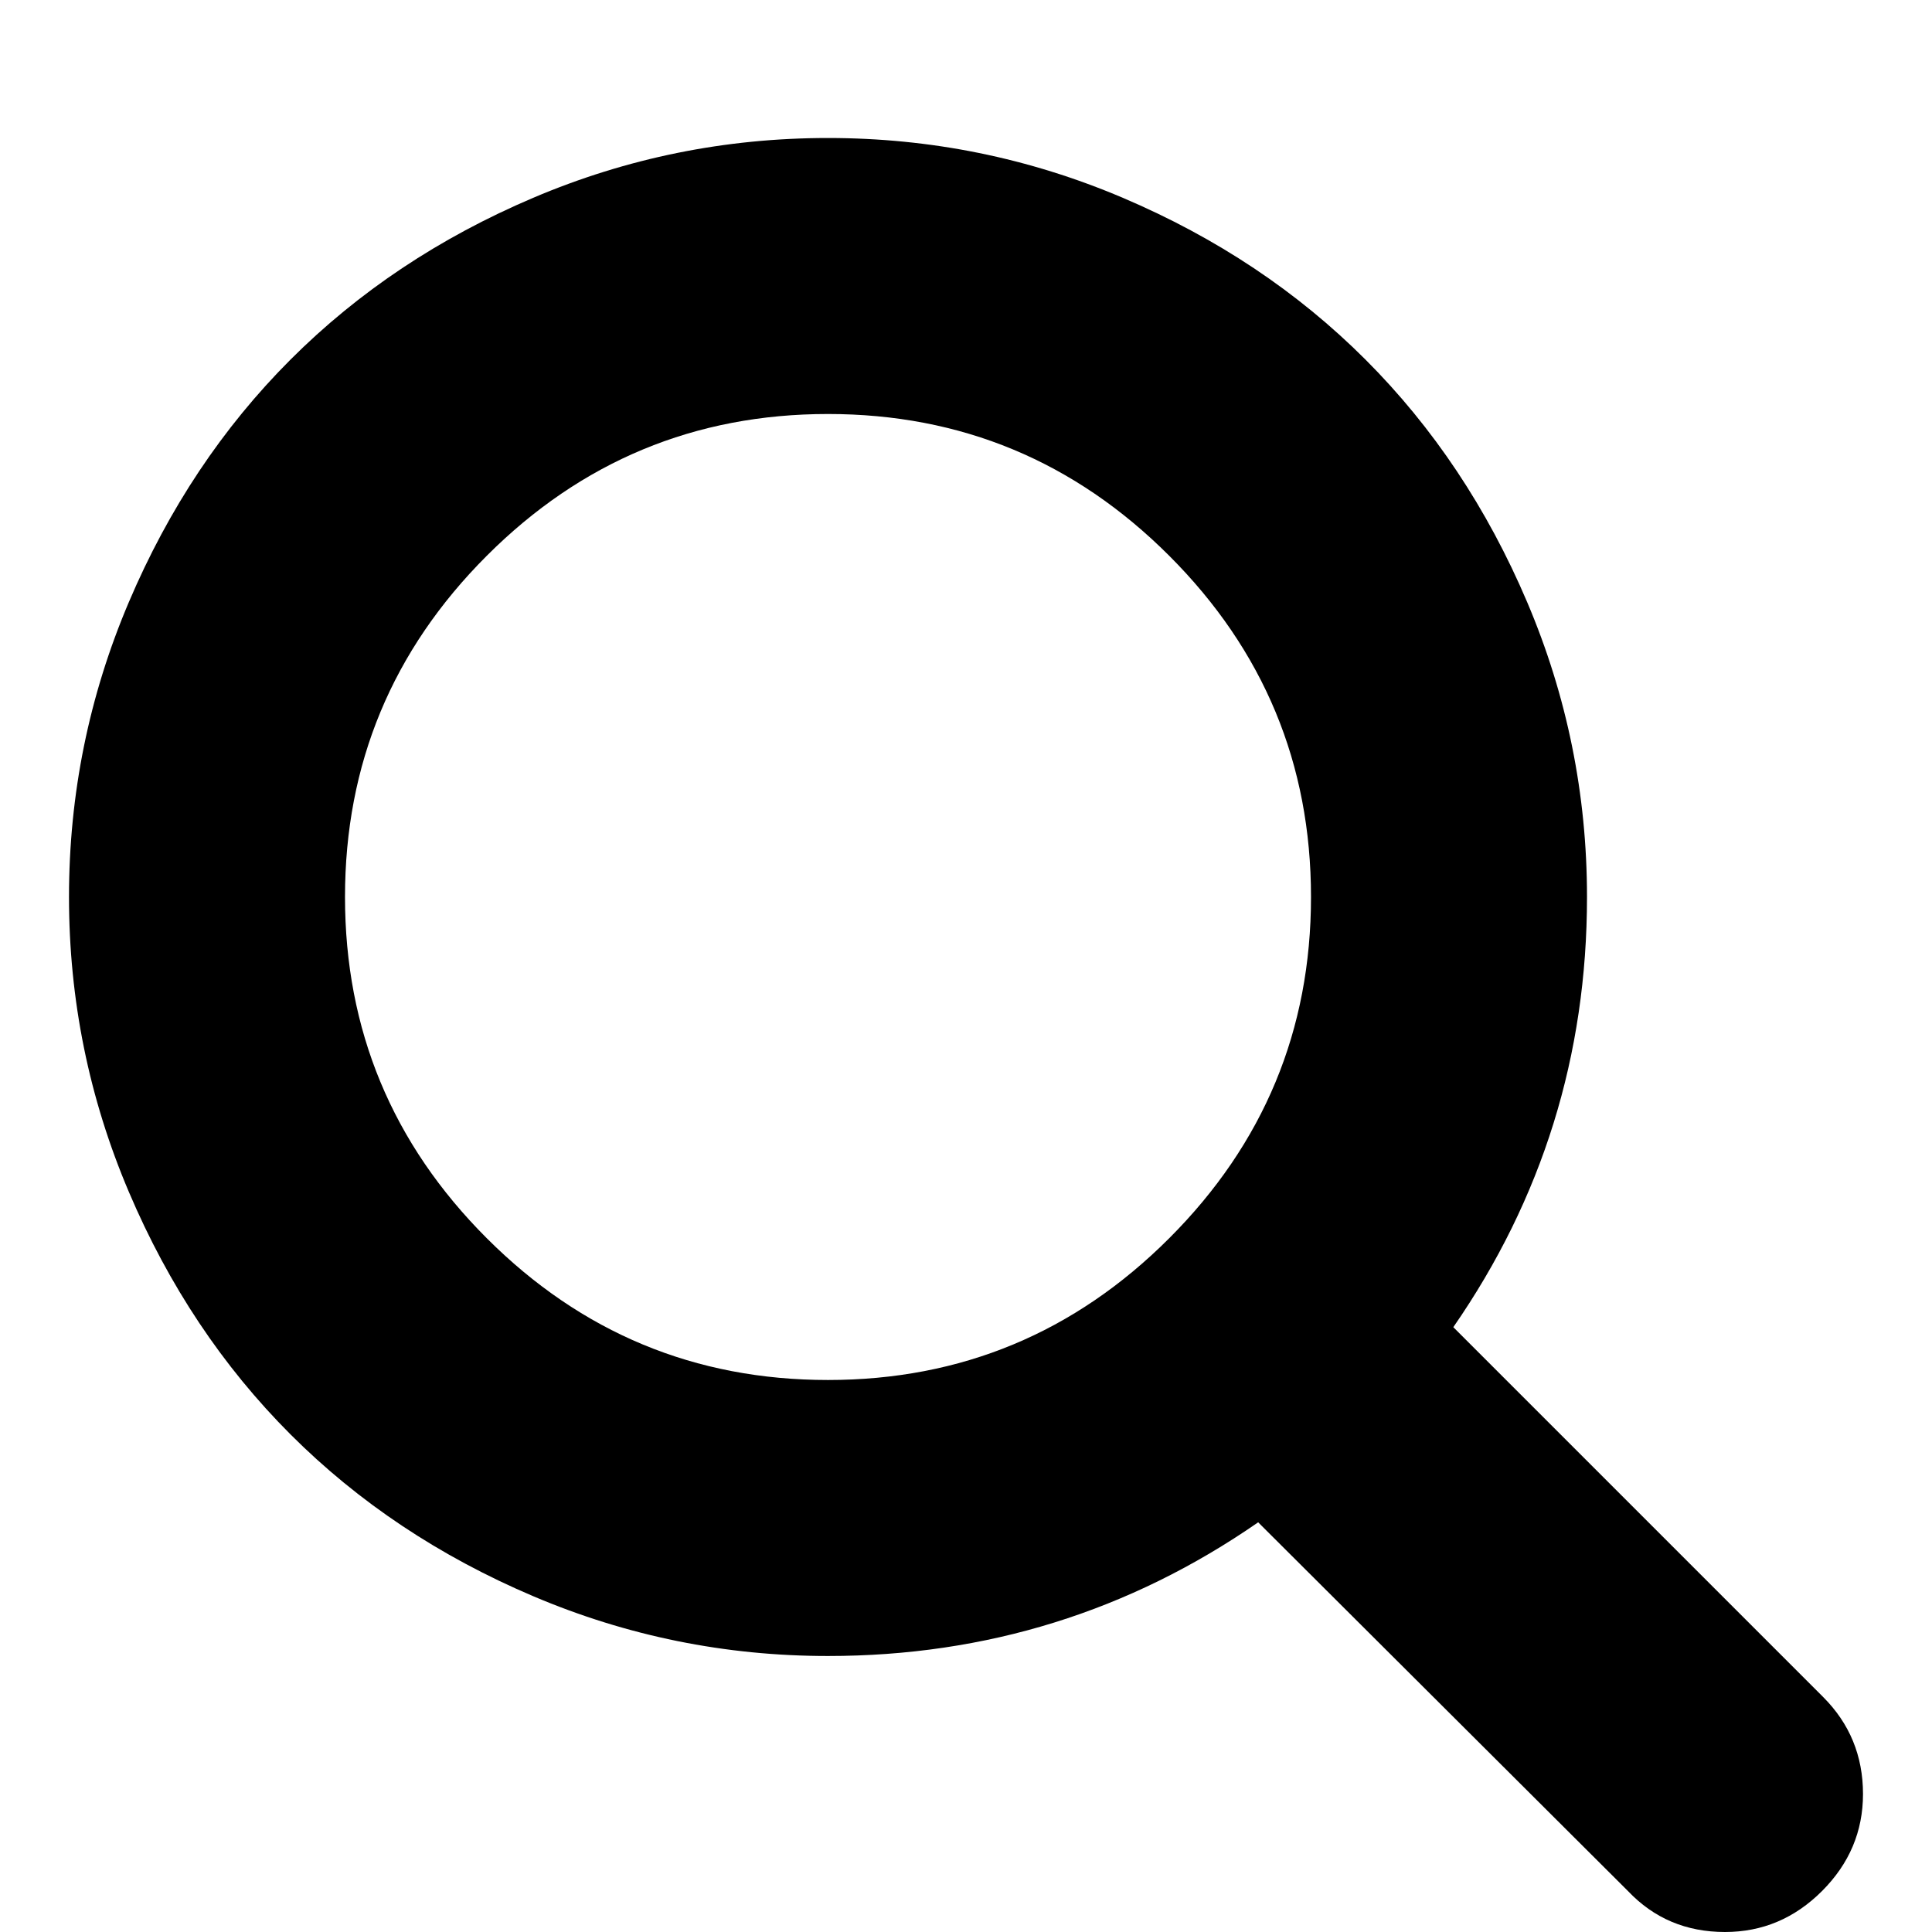
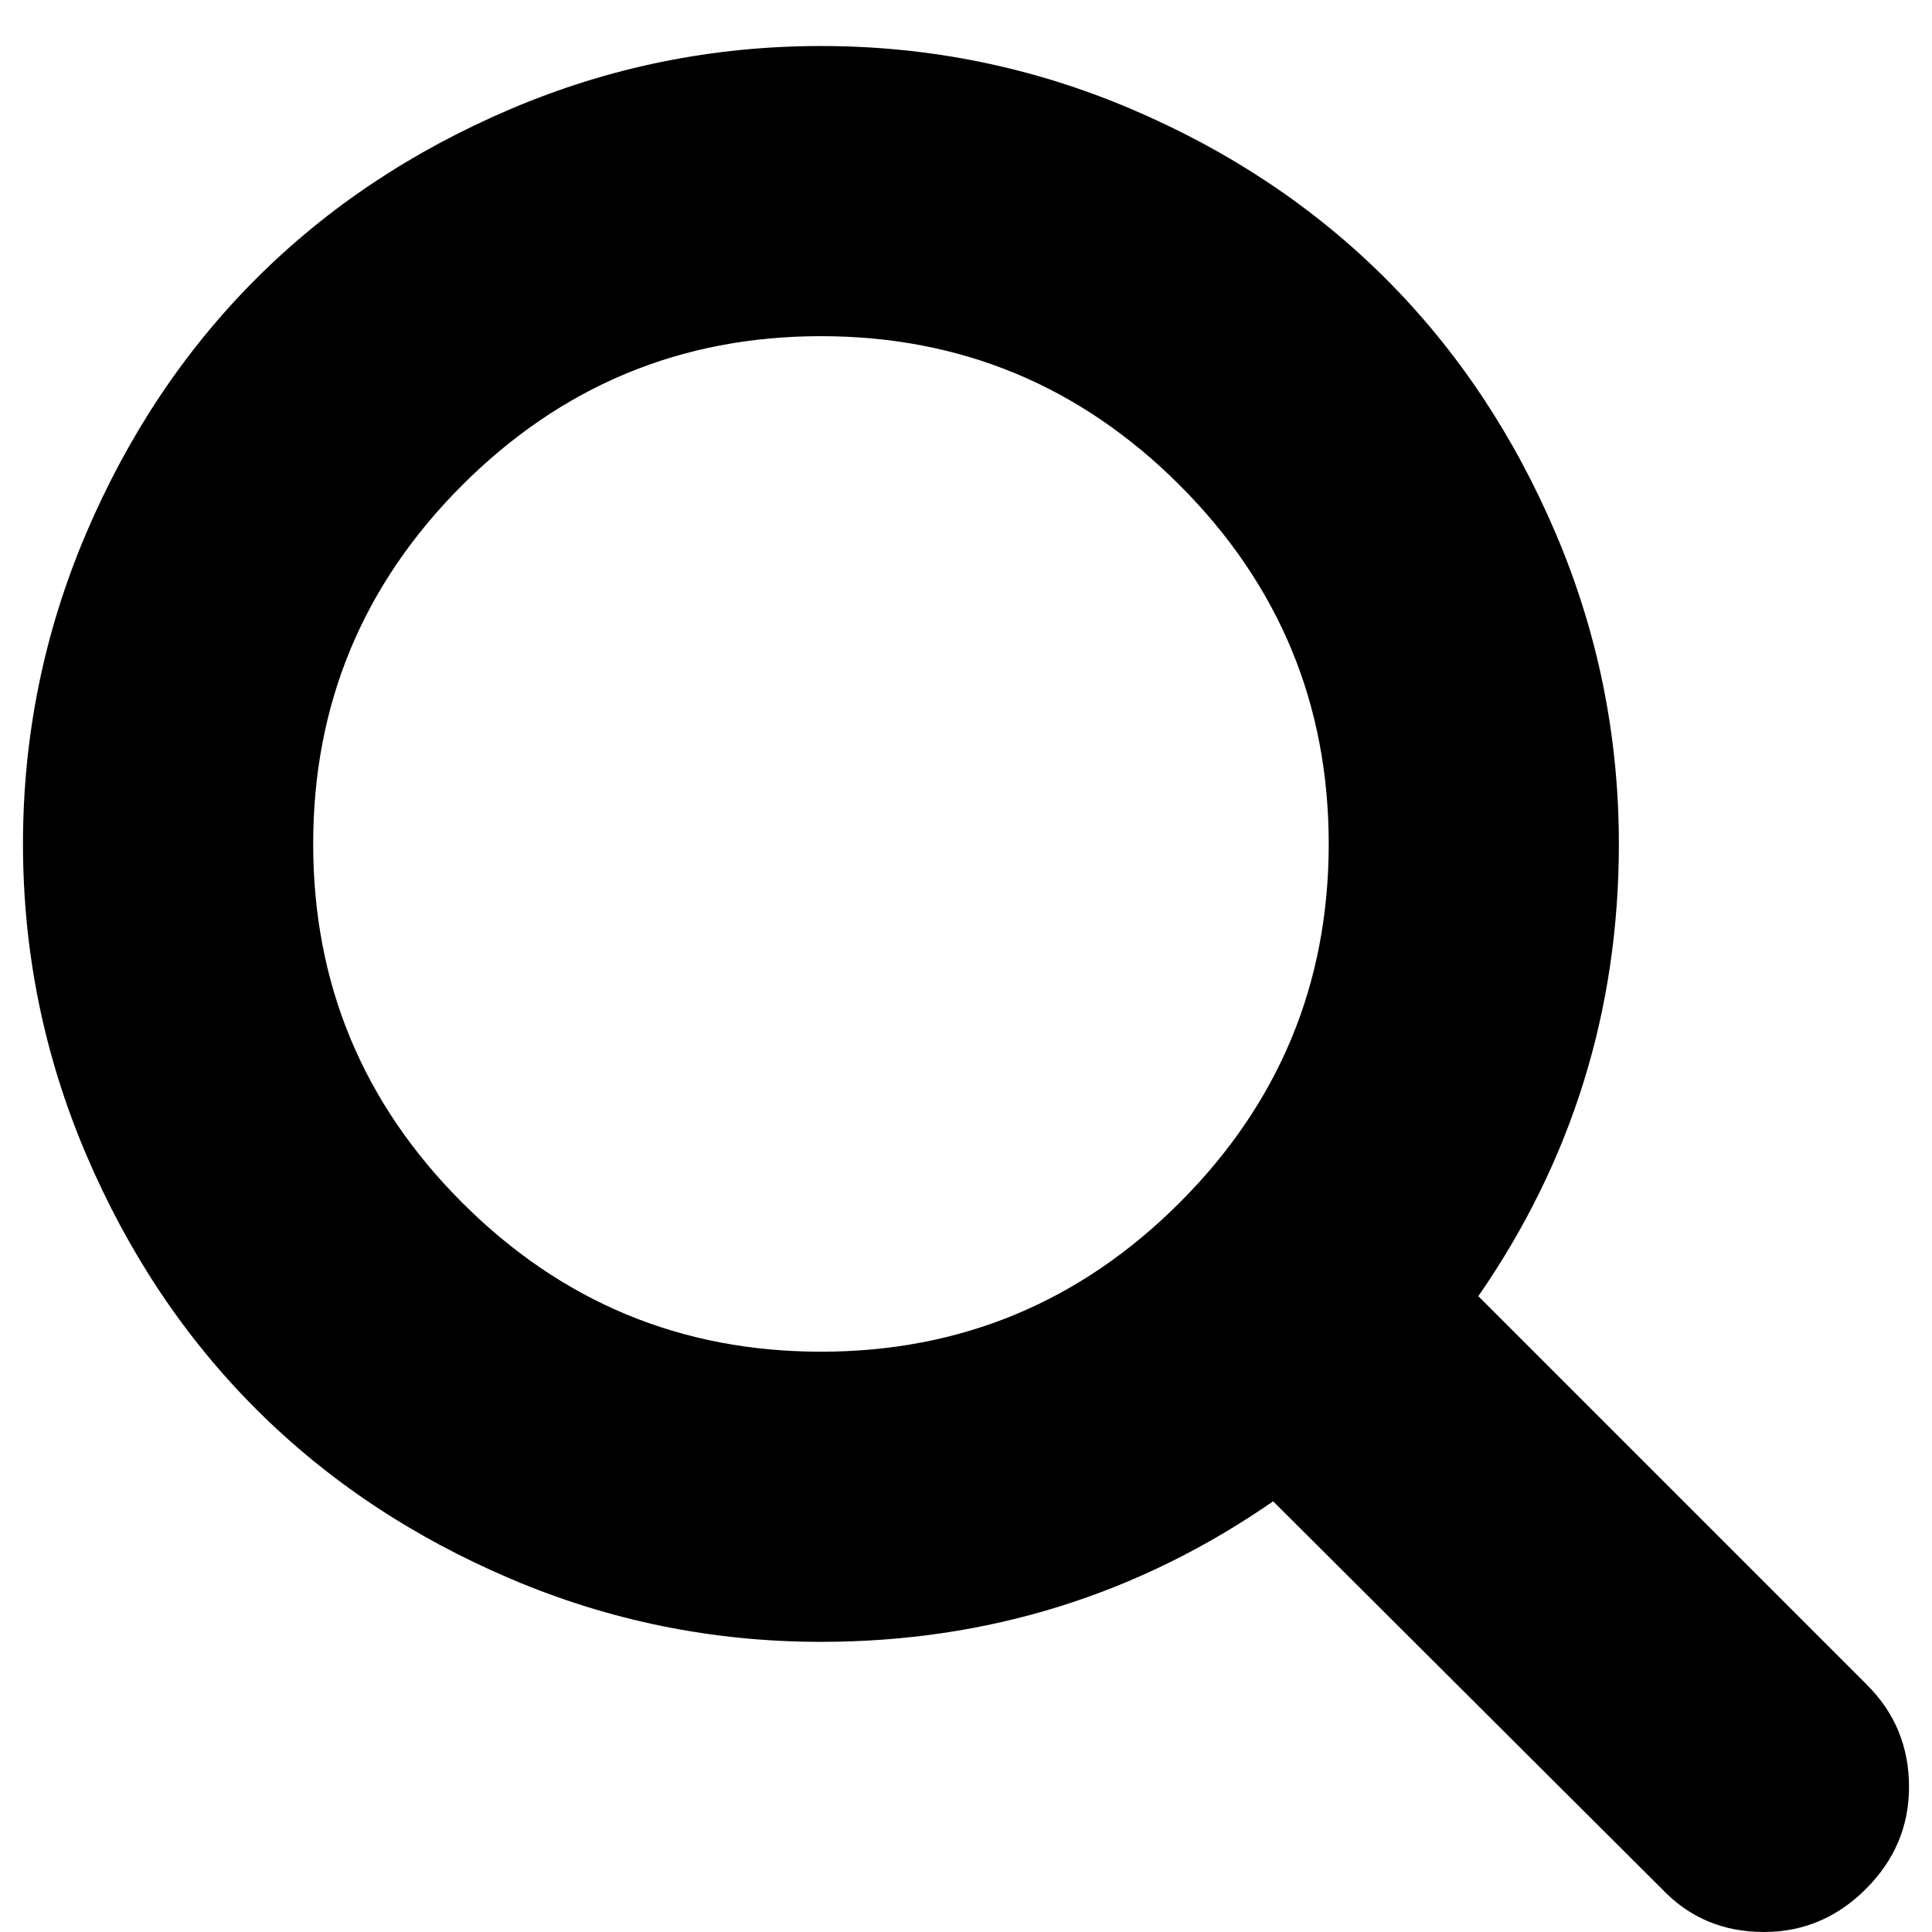
- <svg xmlns="http://www.w3.org/2000/svg" width="1792" height="1792" viewBox="0 0 1792 1792">
-   <path d="M1216 832q0-185-131.5-316.5t-316.5-131.5-316.5 131.5-131.5 316.5 131.5 316.5 316.5 131.5 316.5-131.5 131.5-316.5zm512 832q0 52-38 90t-90 38q-54 0-90-38l-343-342q-179 124-399 124-143 0-273.5-55.5t-225-150-150-225-55.5-273.5 55.5-273.5 150-225 225-150 273.5-55.5 273.5 55.5 225 150 150 225 55.5 273.5q0 220-124 399l343 343q37 37 37 90z" />
+ <svg xmlns="http://www.w3.org/2000/svg" width="39" height="39" viewBox="0 0 39 39" fill="none">
+   <path d="M26.822 17.036C26.822 14.214 25.819 11.8 23.813 9.794C21.807 7.789 19.393 6.786 16.572 6.786C13.75 6.786 11.336 7.789 9.33 9.794C7.324 11.8 6.322 14.214 6.322 17.036C6.322 19.858 7.324 22.271 9.33 24.277C11.336 26.283 13.75 27.286 16.572 27.286C19.393 27.286 21.807 26.283 23.813 24.277C25.819 22.271 26.822 19.858 26.822 17.036ZM38.536 36.071C38.536 36.865 38.246 37.551 37.666 38.131C37.087 38.71 36.4 39 35.607 39C34.783 39 34.097 38.71 33.548 38.131L25.7 30.306C22.97 32.197 19.927 33.143 16.572 33.143C14.39 33.143 12.305 32.72 10.314 31.873C8.323 31.026 6.607 29.883 5.166 28.441C3.725 27 2.581 25.284 1.734 23.293C0.888 21.303 0.464 19.217 0.464 17.036C0.464 14.854 0.888 12.769 1.734 10.778C2.581 8.788 3.725 7.072 5.166 5.63C6.607 4.189 8.323 3.045 10.314 2.198C12.305 1.352 14.39 0.929 16.572 0.929C18.753 0.929 20.838 1.352 22.829 2.198C24.82 3.045 26.535 4.189 27.977 5.63C29.418 7.072 30.562 8.788 31.409 10.778C32.255 12.769 32.679 14.854 32.679 17.036C32.679 20.391 31.733 23.434 29.842 26.165L37.689 34.012C38.254 34.577 38.536 35.263 38.536 36.071Z" fill="black" />
</svg>
